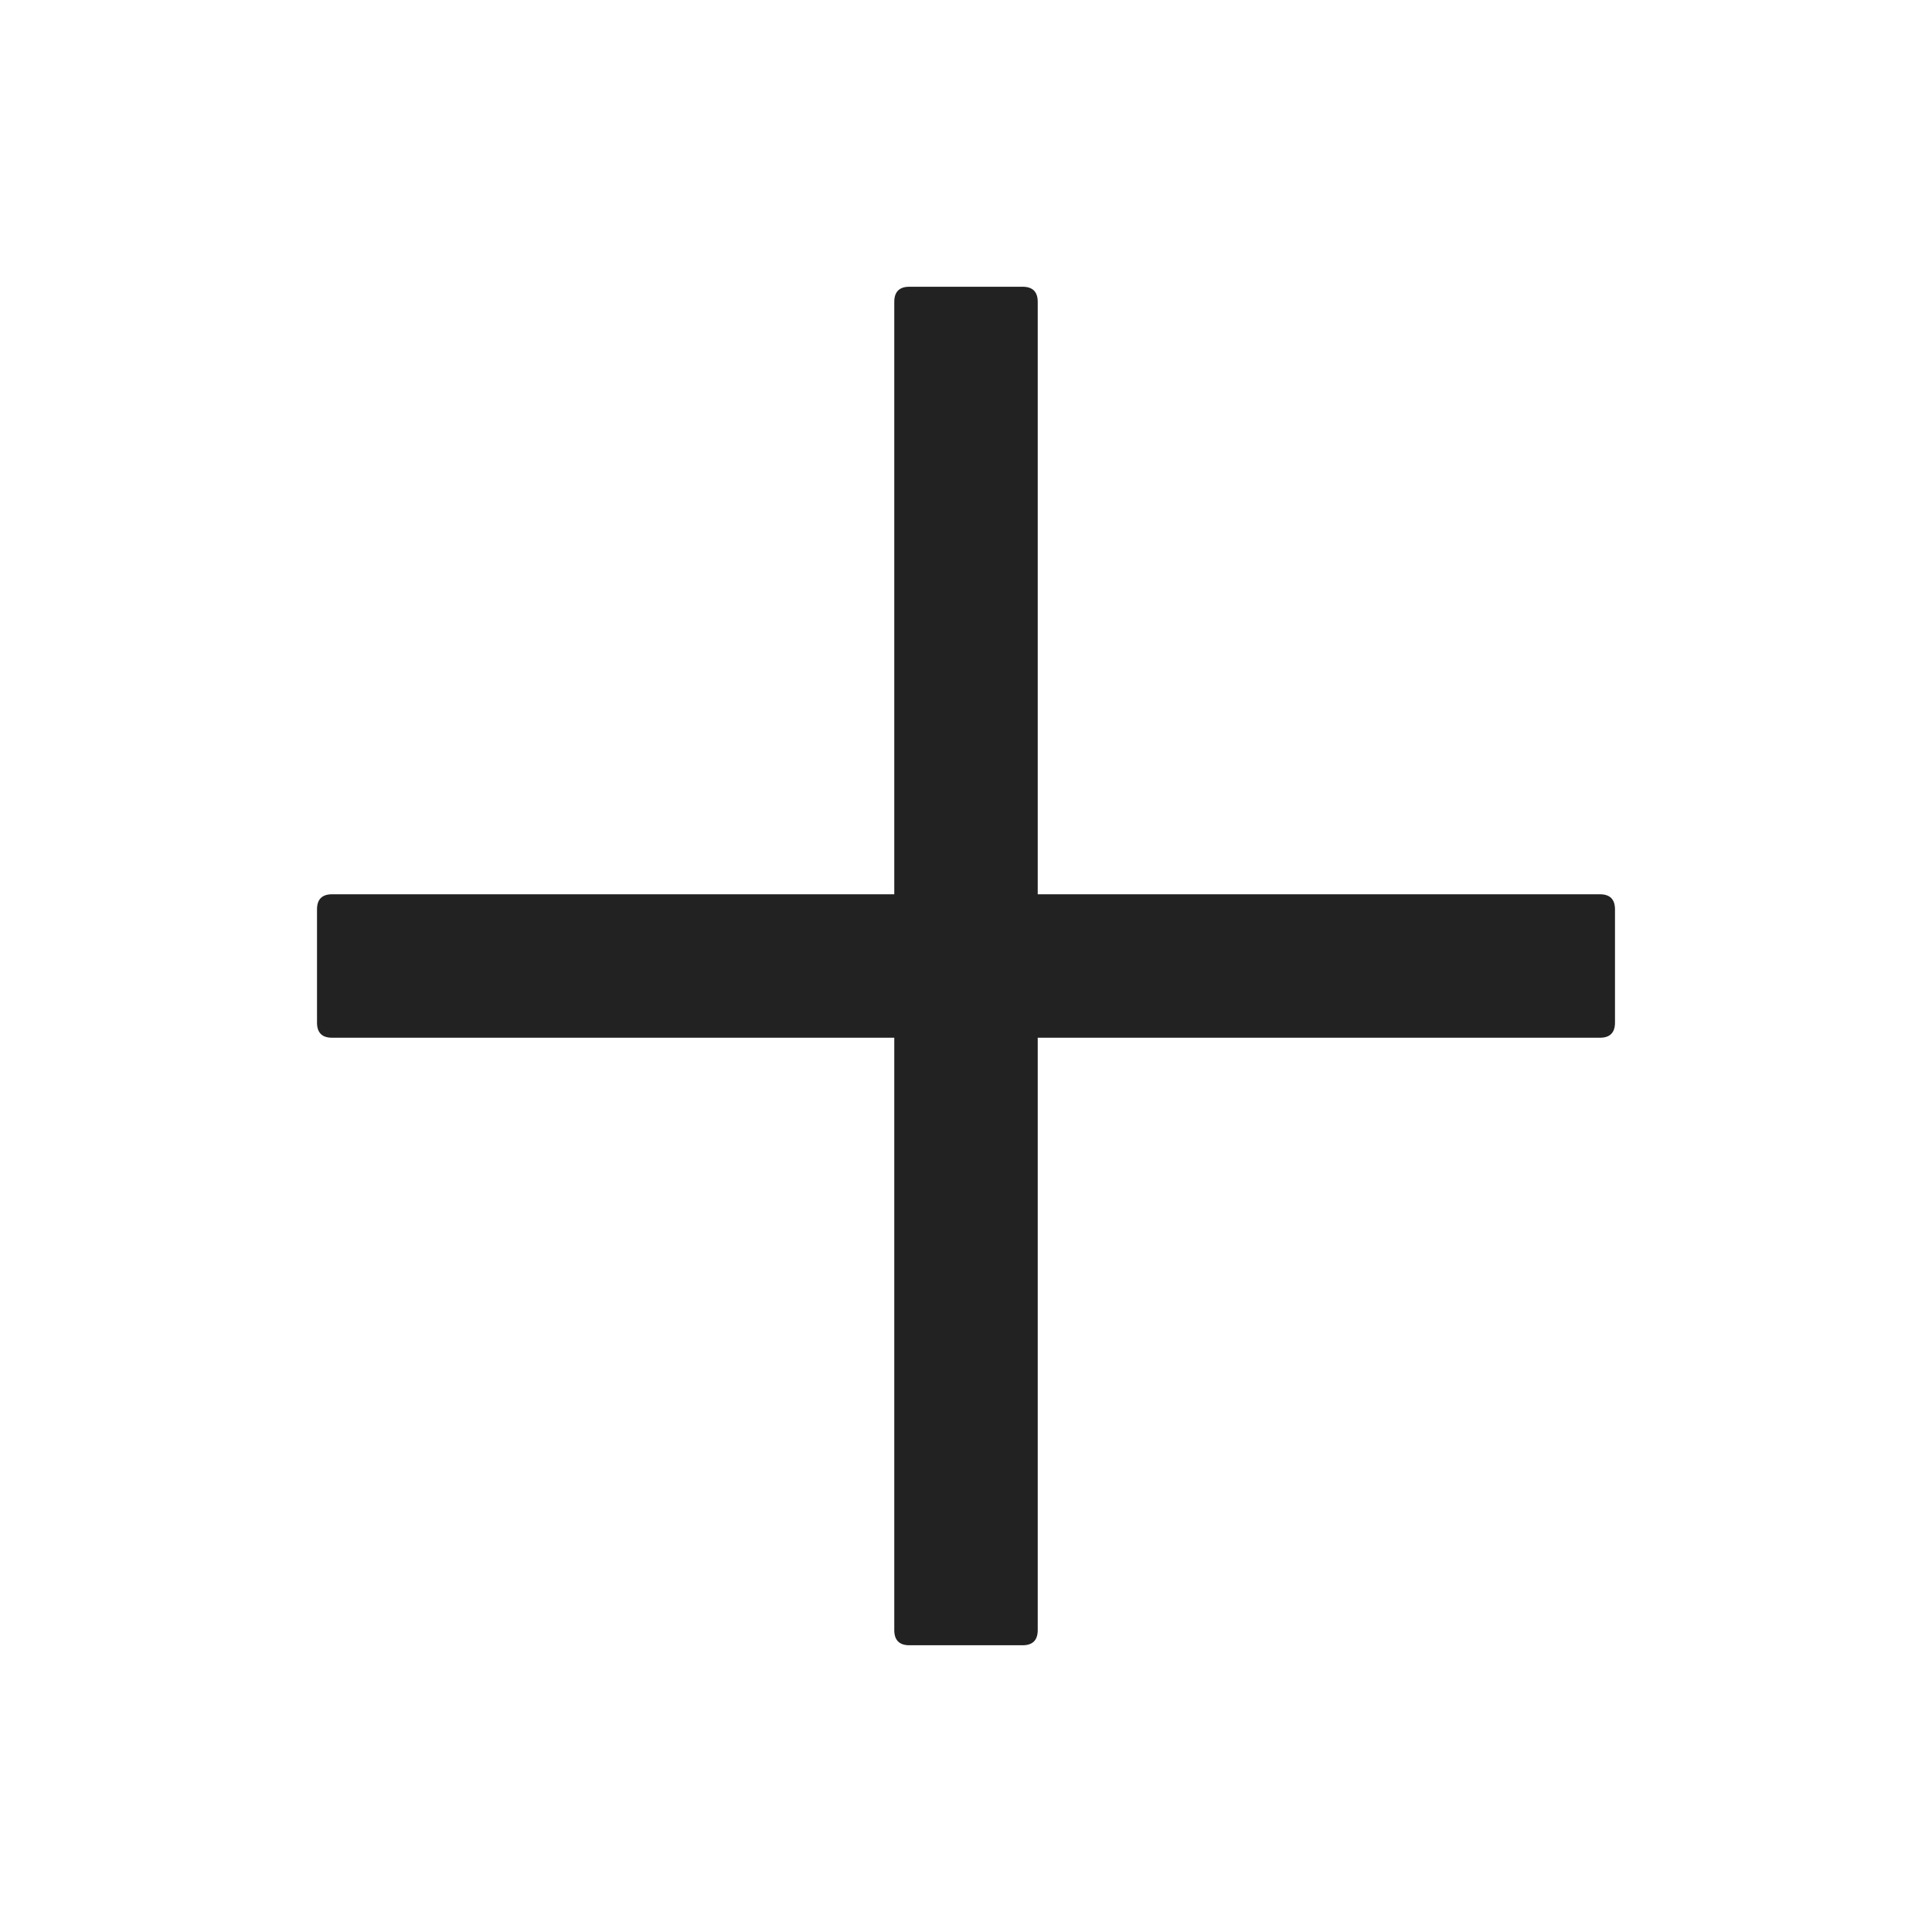
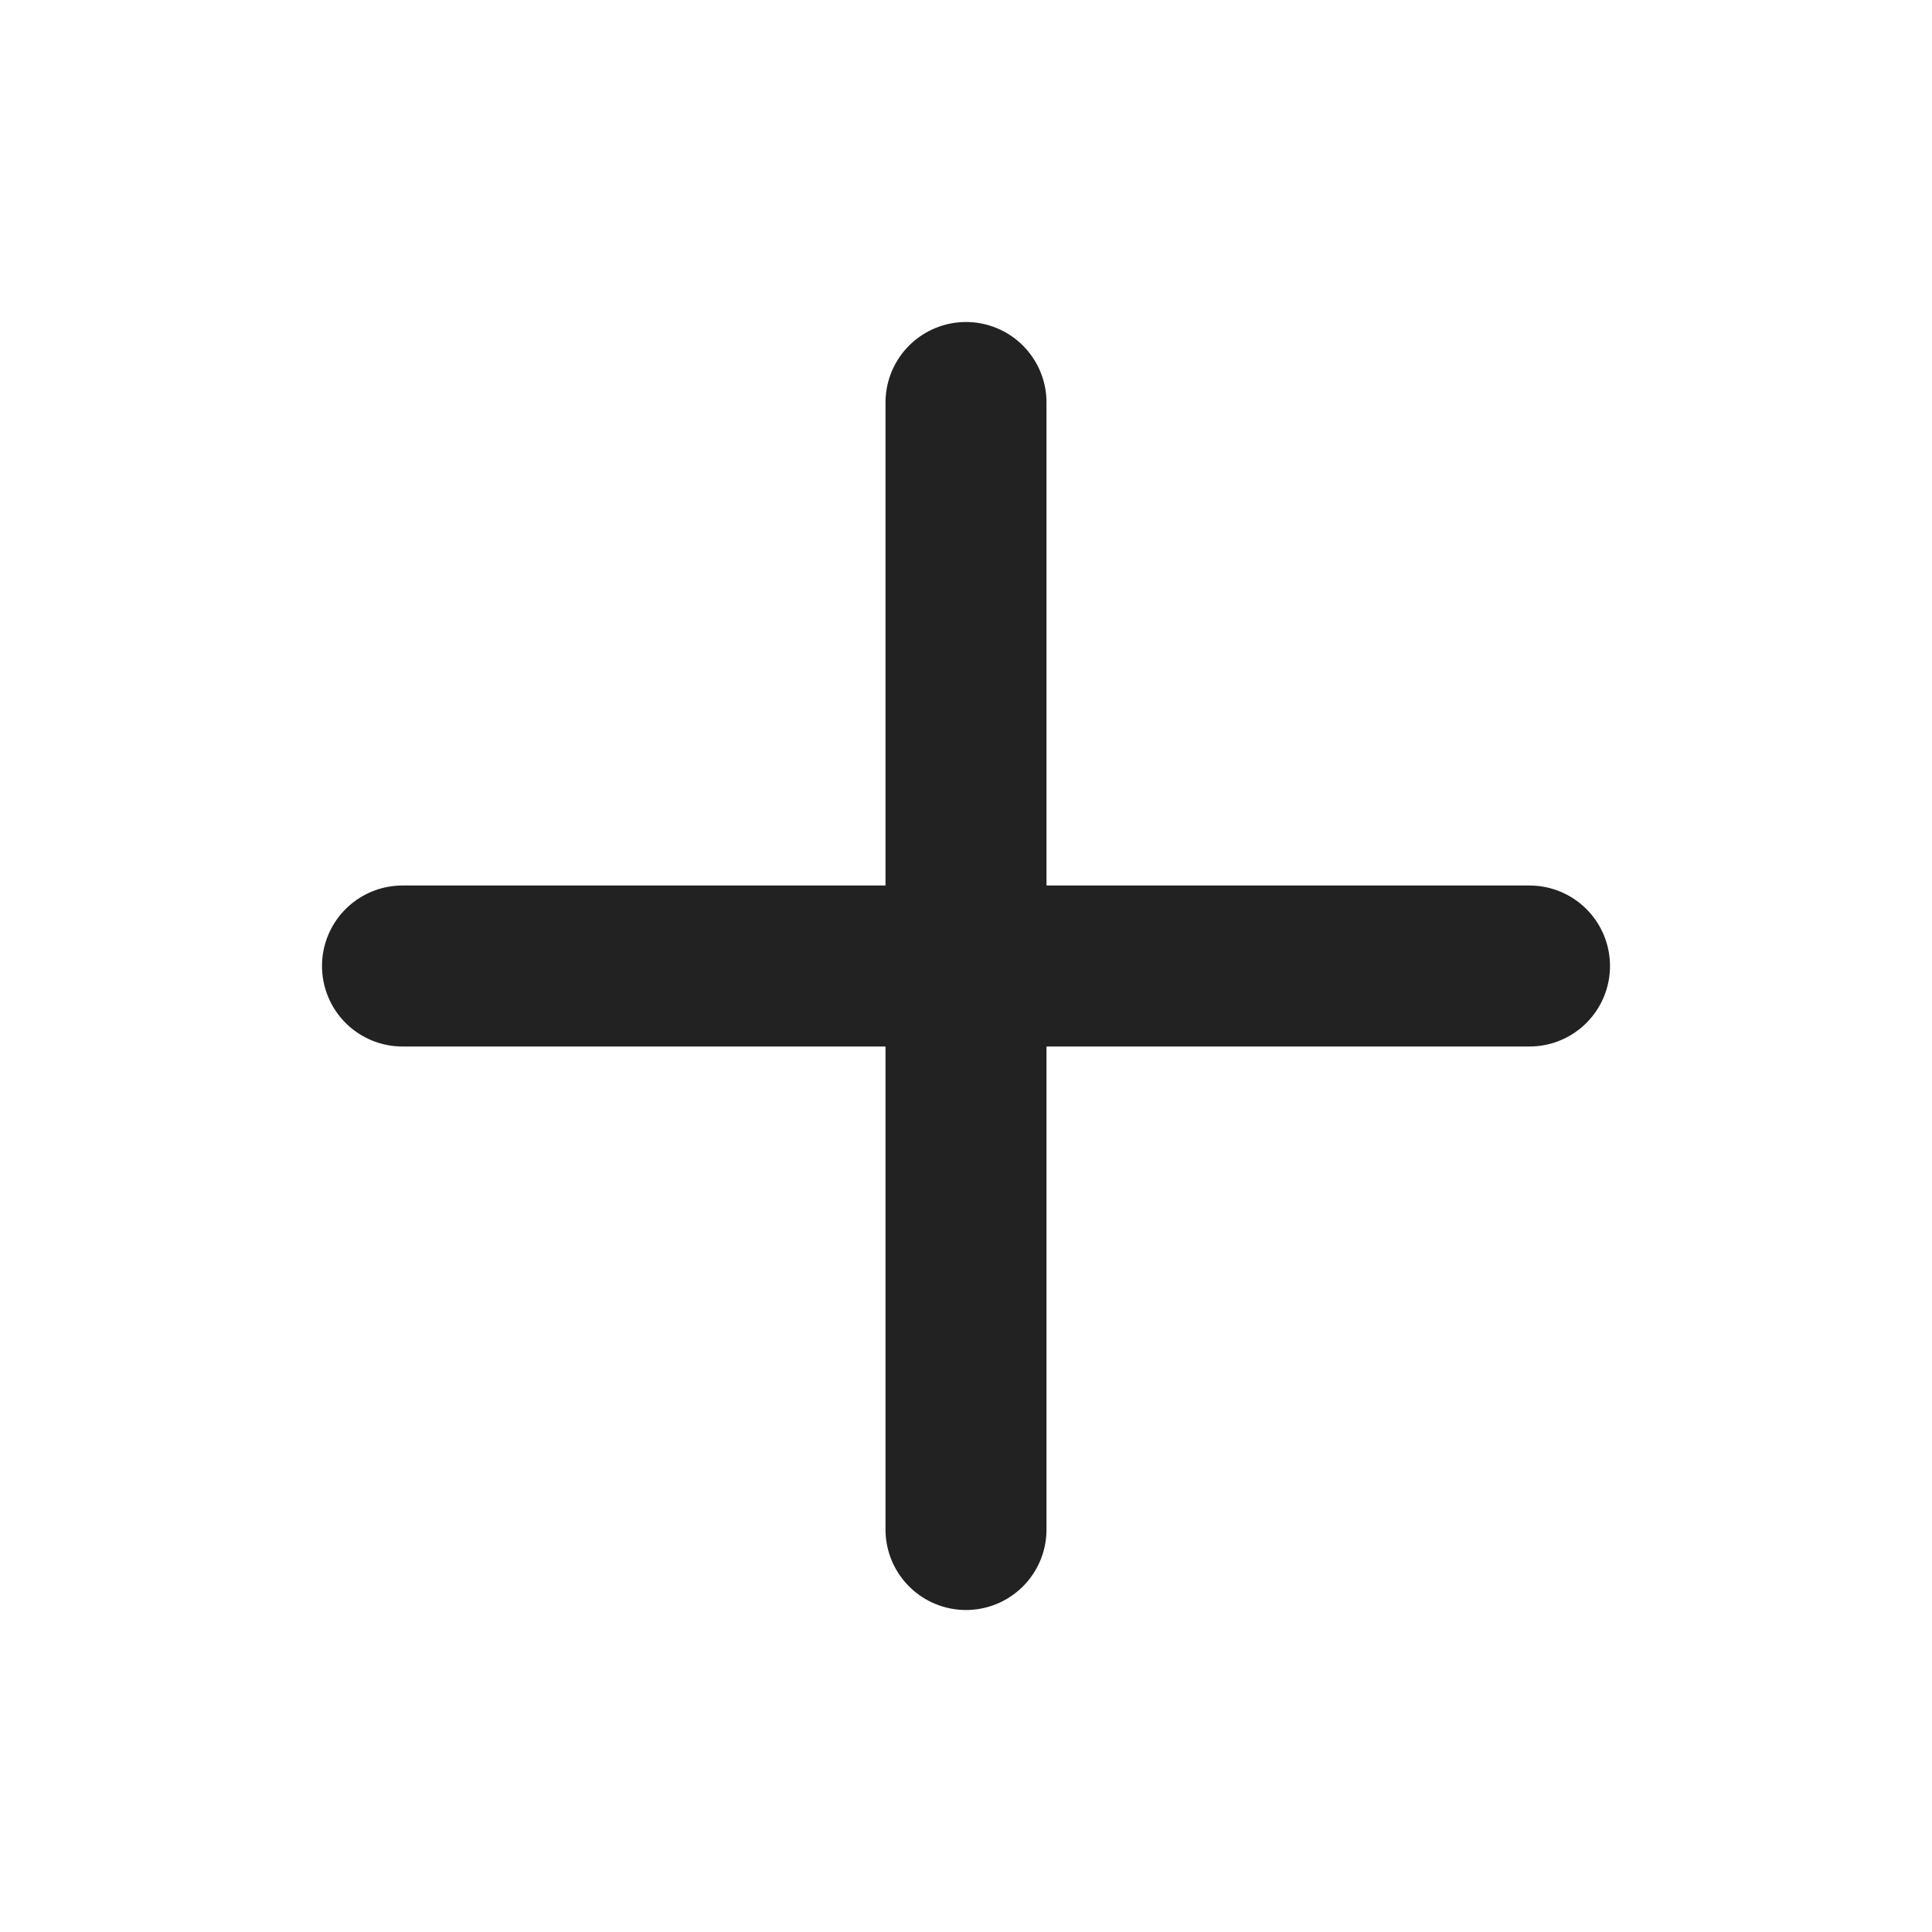
<svg xmlns="http://www.w3.org/2000/svg" width="24" height="24" viewBox="0 0 24 24" fill="none">
-   <path d="M11.297 3.562H12.703C12.828 3.562 12.891 3.625 12.891 3.75V20.25C12.891 20.375 12.828 20.438 12.703 20.438H11.297C11.172 20.438 11.109 20.375 11.109 20.25V3.75C11.109 3.625 11.172 3.562 11.297 3.562Z" fill="#222222" />
-   <path d="M4.125 11.109H19.875C20 11.109 20.062 11.172 20.062 11.297V12.703C20.062 12.828 20 12.891 19.875 12.891H4.125C4 12.891 3.938 12.828 3.938 12.703V11.297C3.938 11.172 4 11.109 4.125 11.109Z" fill="#222222" />
+   <path d="M12 5V19" stroke="#222222" stroke-width="2" stroke-linecap="round" stroke-linejoin="round" />
+   <path d="M5 12H19" stroke="#222222" stroke-width="2" stroke-linecap="round" stroke-linejoin="round" />
</svg>
